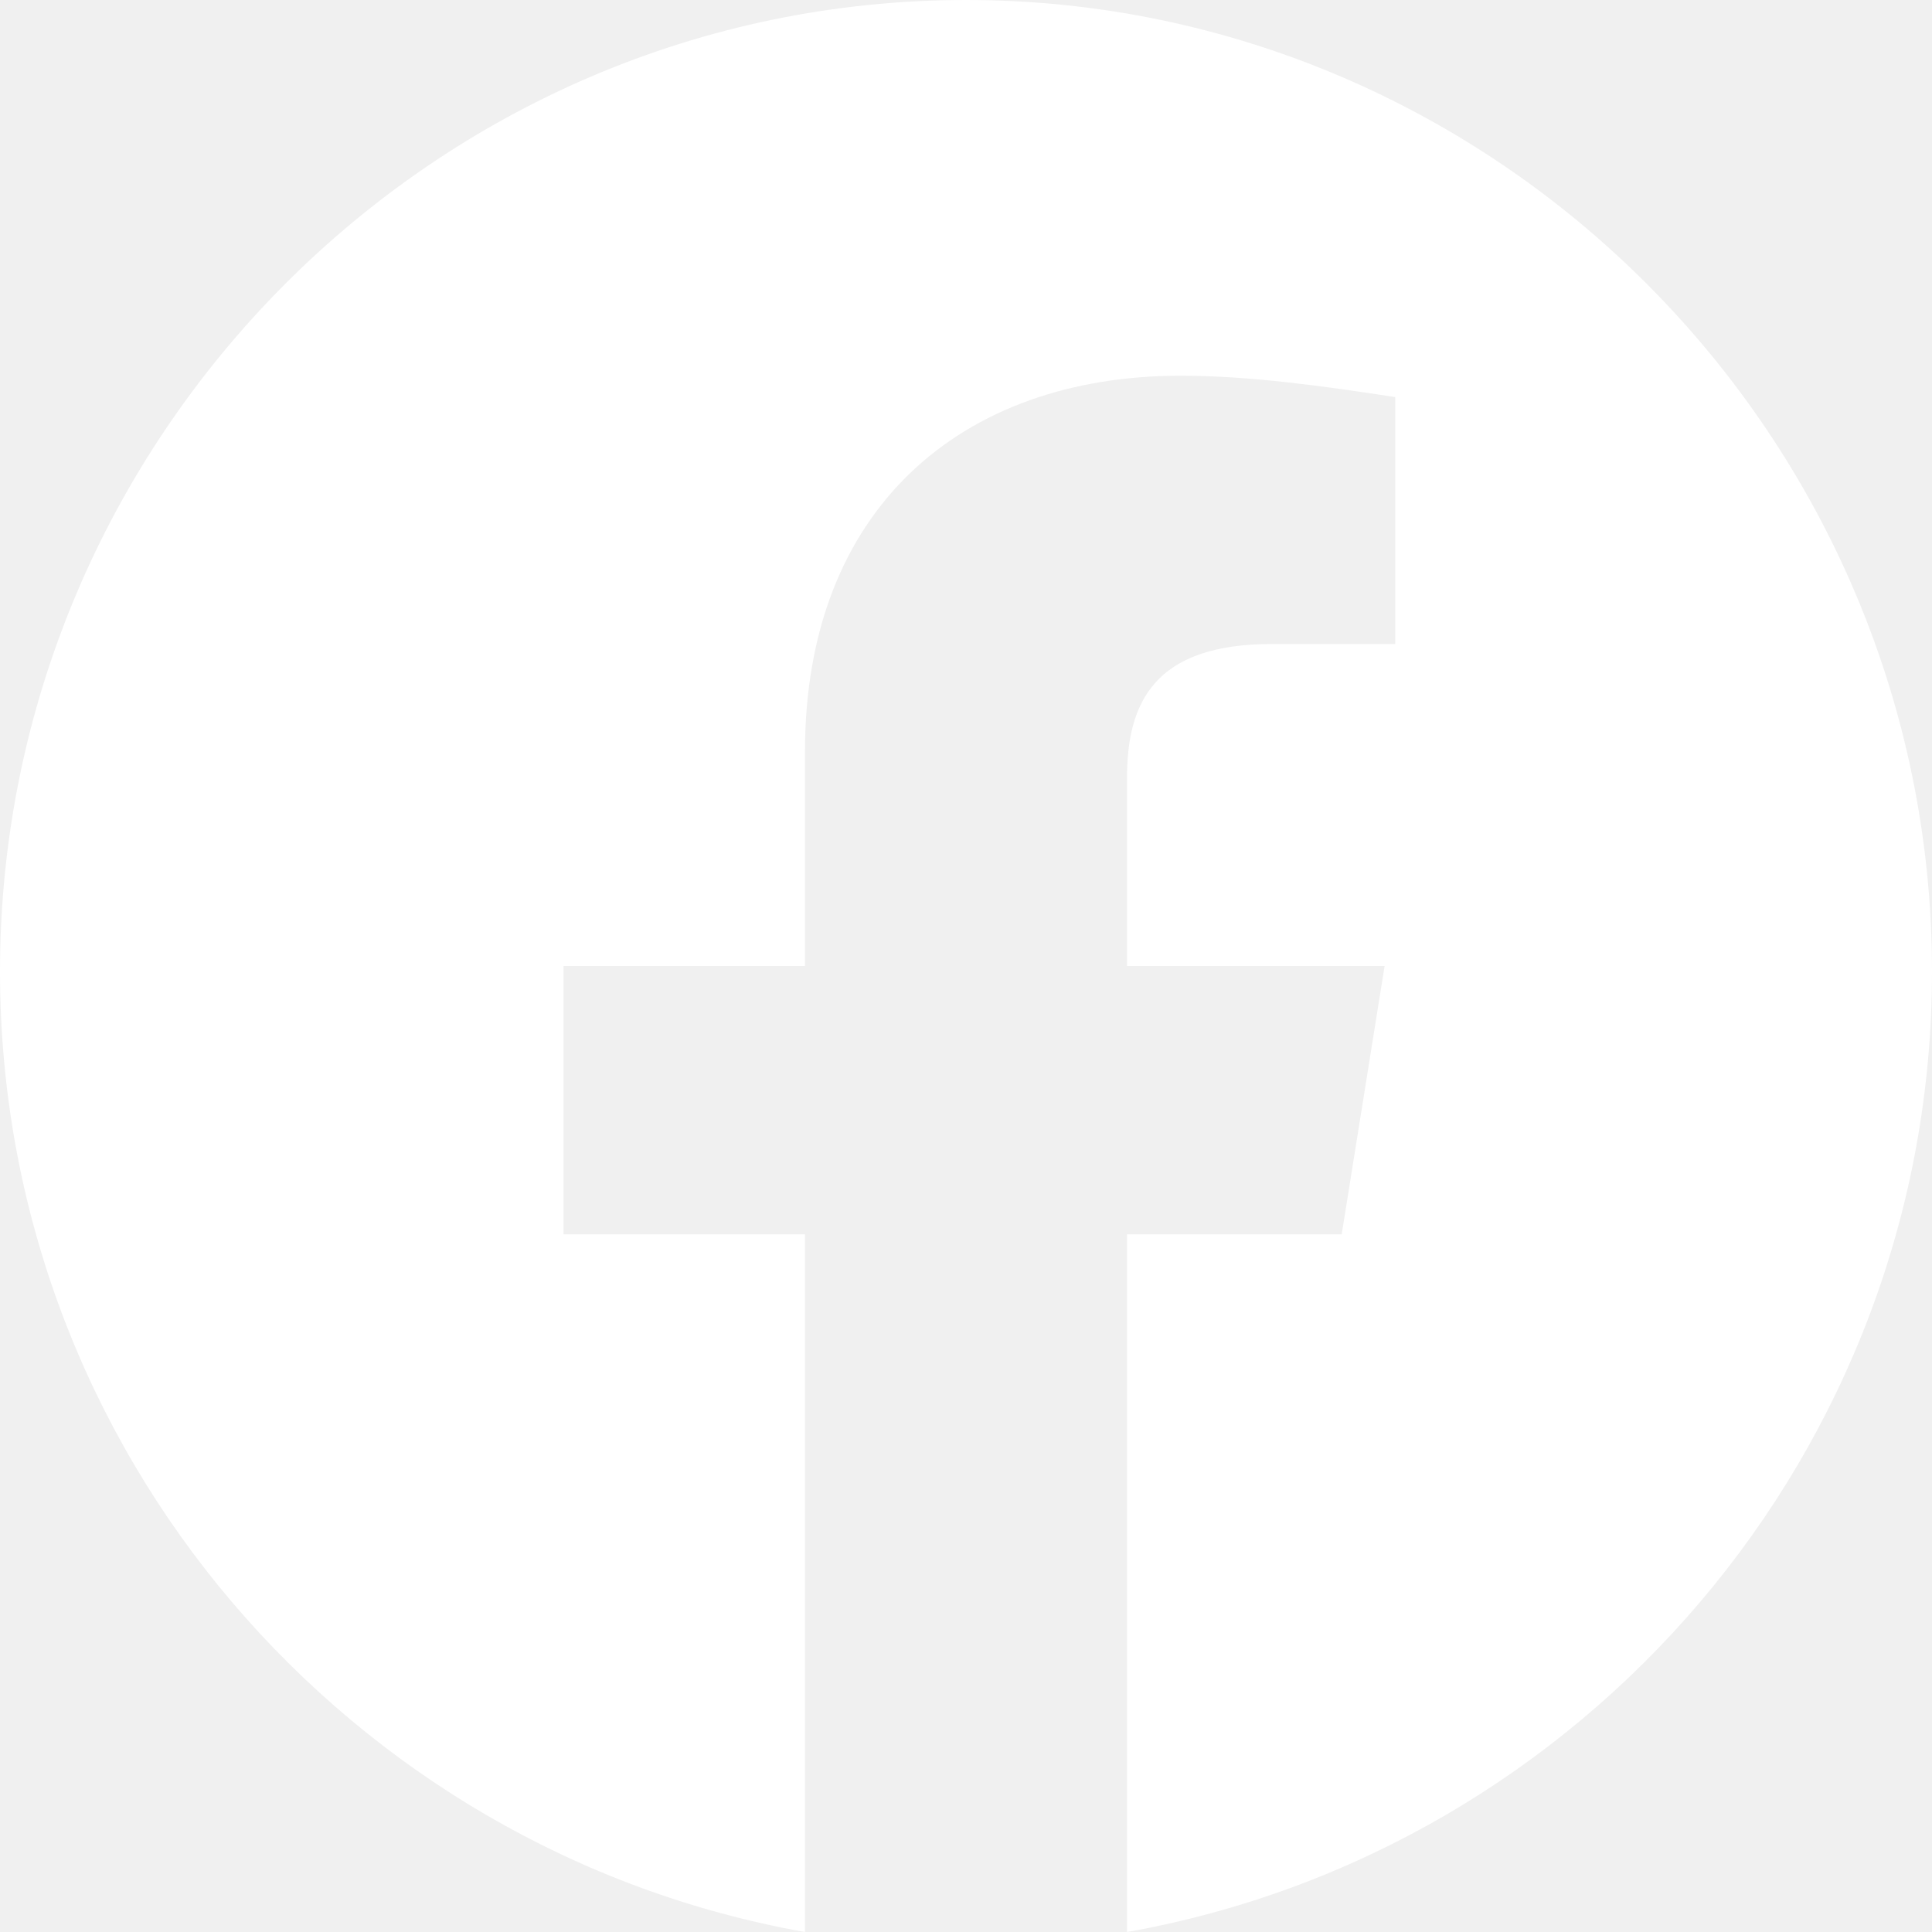
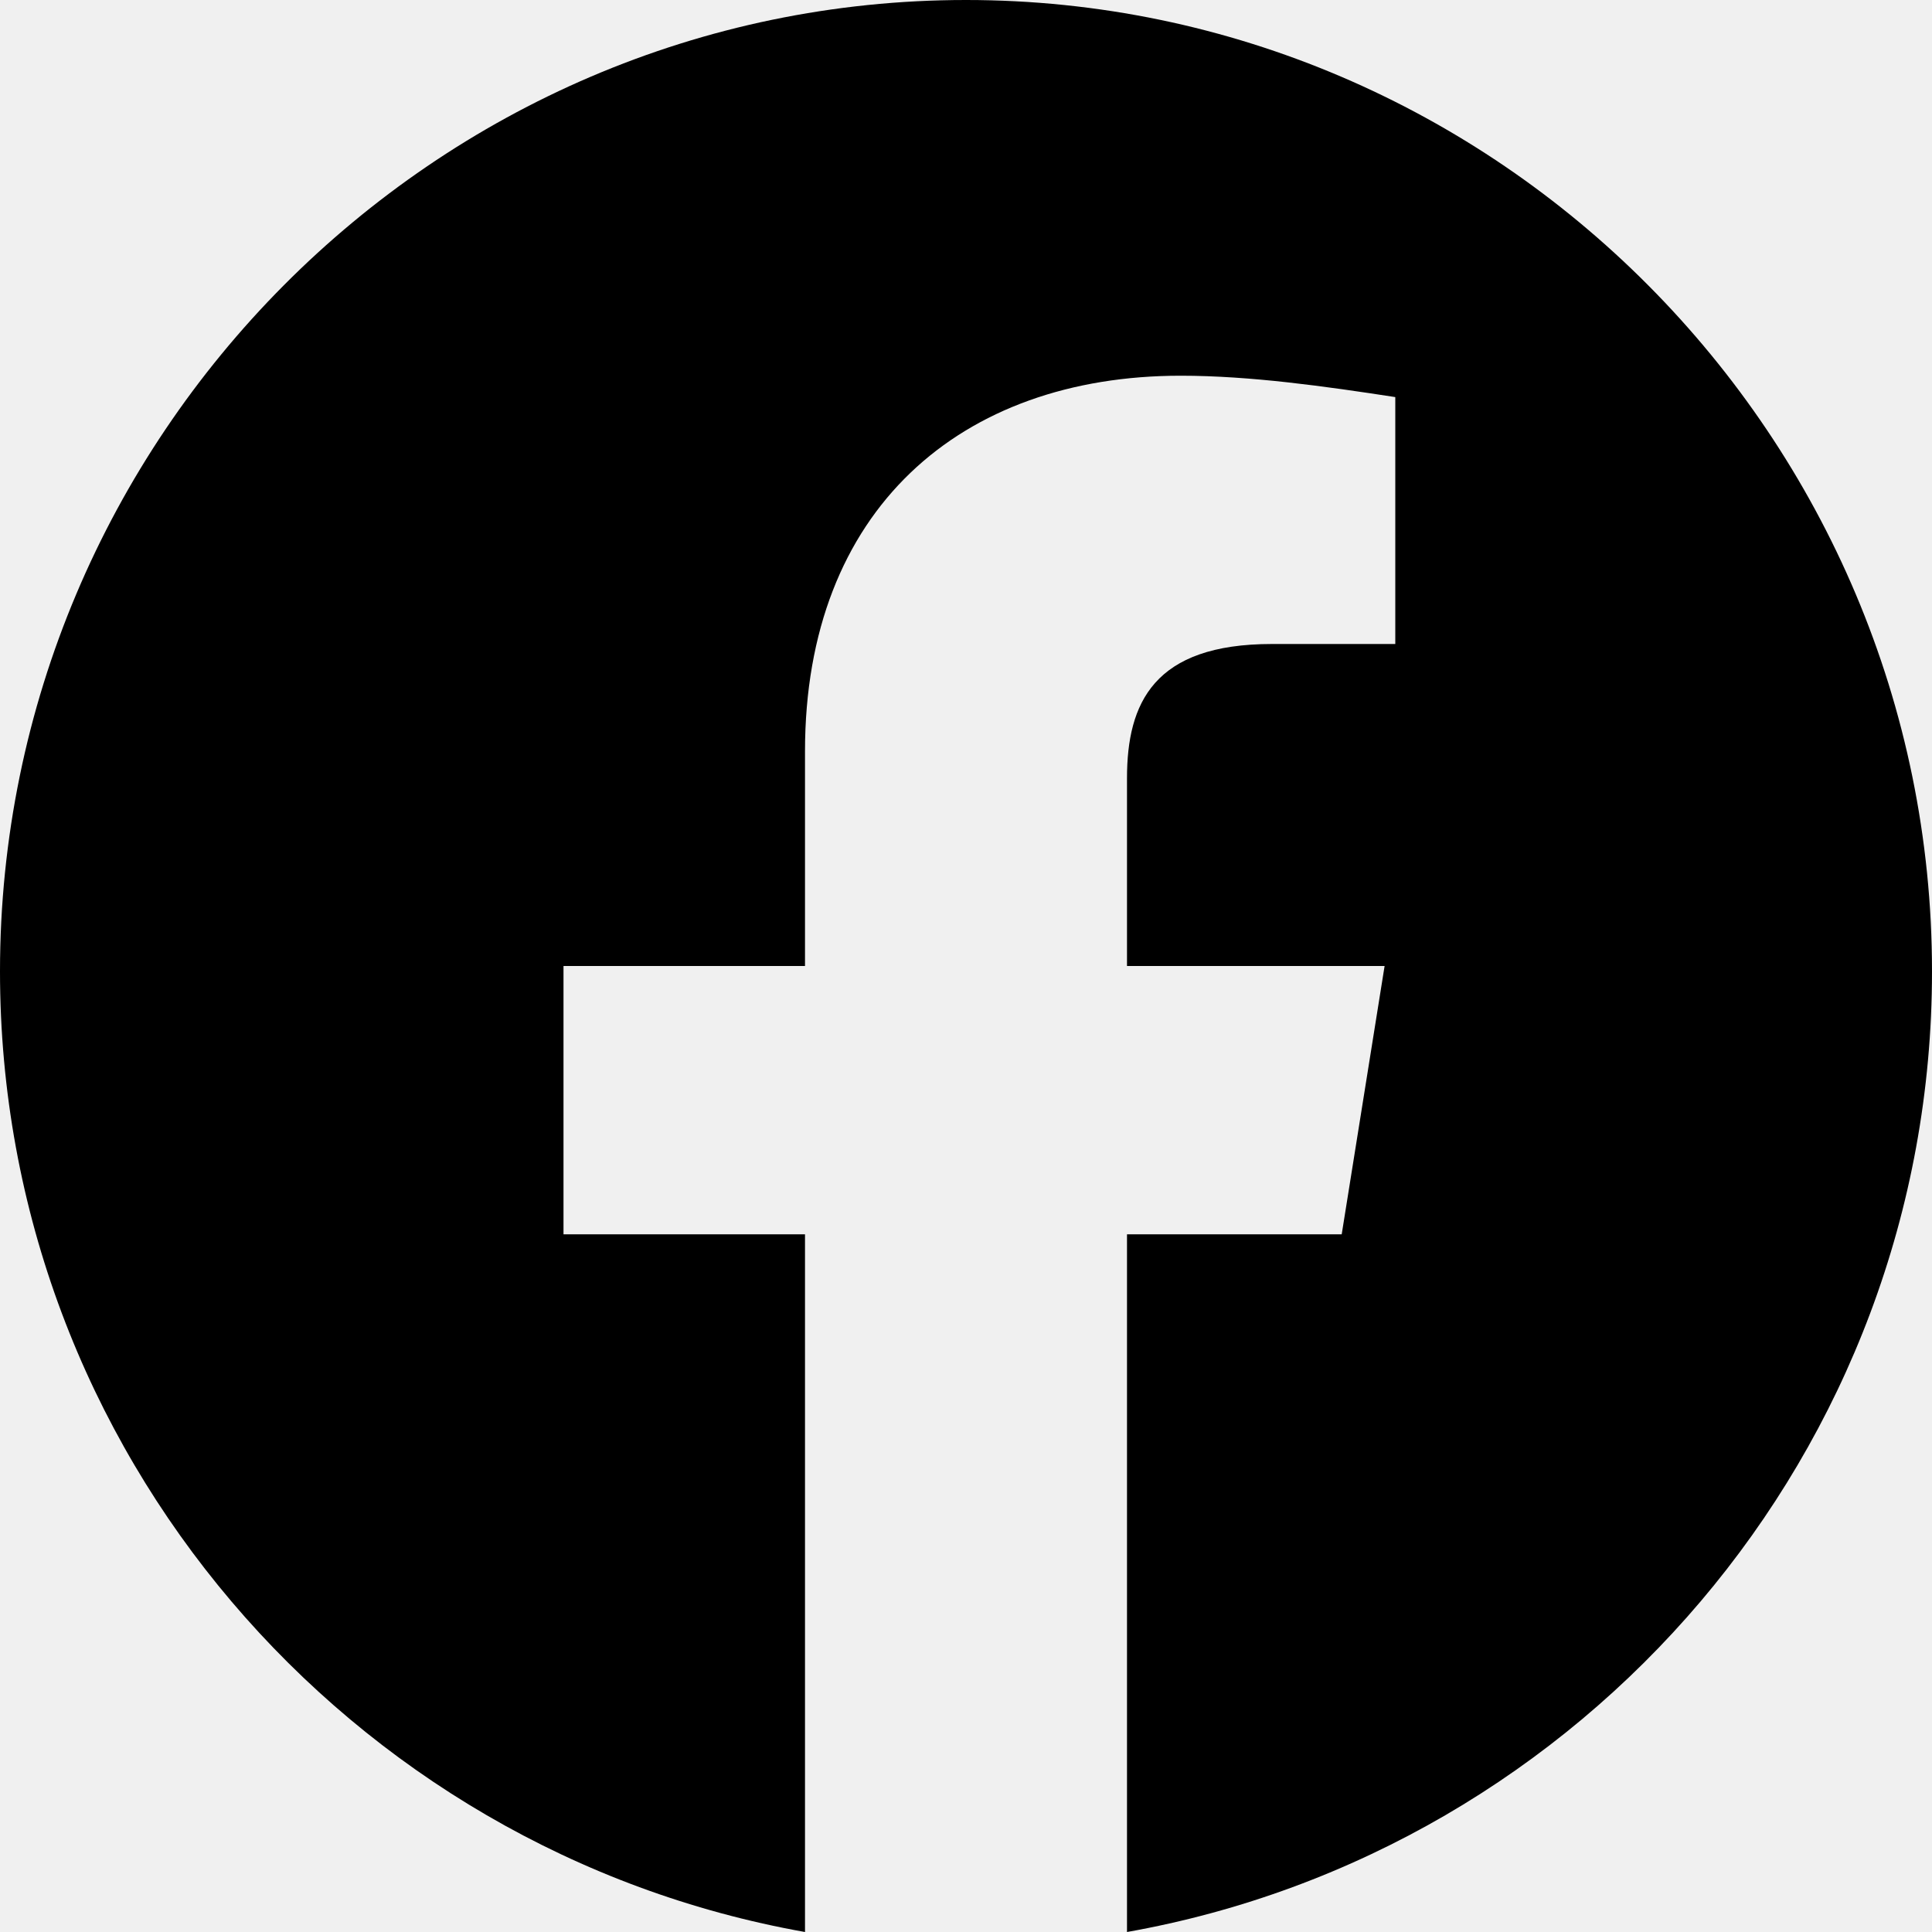
<svg xmlns="http://www.w3.org/2000/svg" width="30" height="30" viewBox="0 0 30 30" fill="none">
-   <path fill-rule="evenodd" clip-rule="evenodd" d="M0 15.084C0 22.541 5.416 28.742 12.5 30V19.166H8.75V15H12.5V11.666C12.5 7.916 14.916 5.834 18.334 5.834C19.416 5.834 20.584 6 21.666 6.166V10H19.75C17.916 10 17.5 10.916 17.5 12.084V15H21.5L20.834 19.166H17.5V30C24.584 28.742 30 22.543 30 15.084C30 6.787 23.25 0 15 0C6.75 0 0 6.787 0 15.084Z" fill="white" />
+   <path fill-rule="evenodd" clip-rule="evenodd" d="M0 15.084C0 22.541 5.416 28.742 12.5 30V19.166H8.75V15H12.5V11.666C12.5 7.916 14.916 5.834 18.334 5.834C19.416 5.834 20.584 6 21.666 6.166V10H19.75C17.916 10 17.5 10.916 17.5 12.084V15H21.5L20.834 19.166H17.5V30C24.584 28.742 30 22.543 30 15.084C30 6.787 23.25 0 15 0C6.75 0 0 6.787 0 15.084Z" fill="black" />
</svg>
